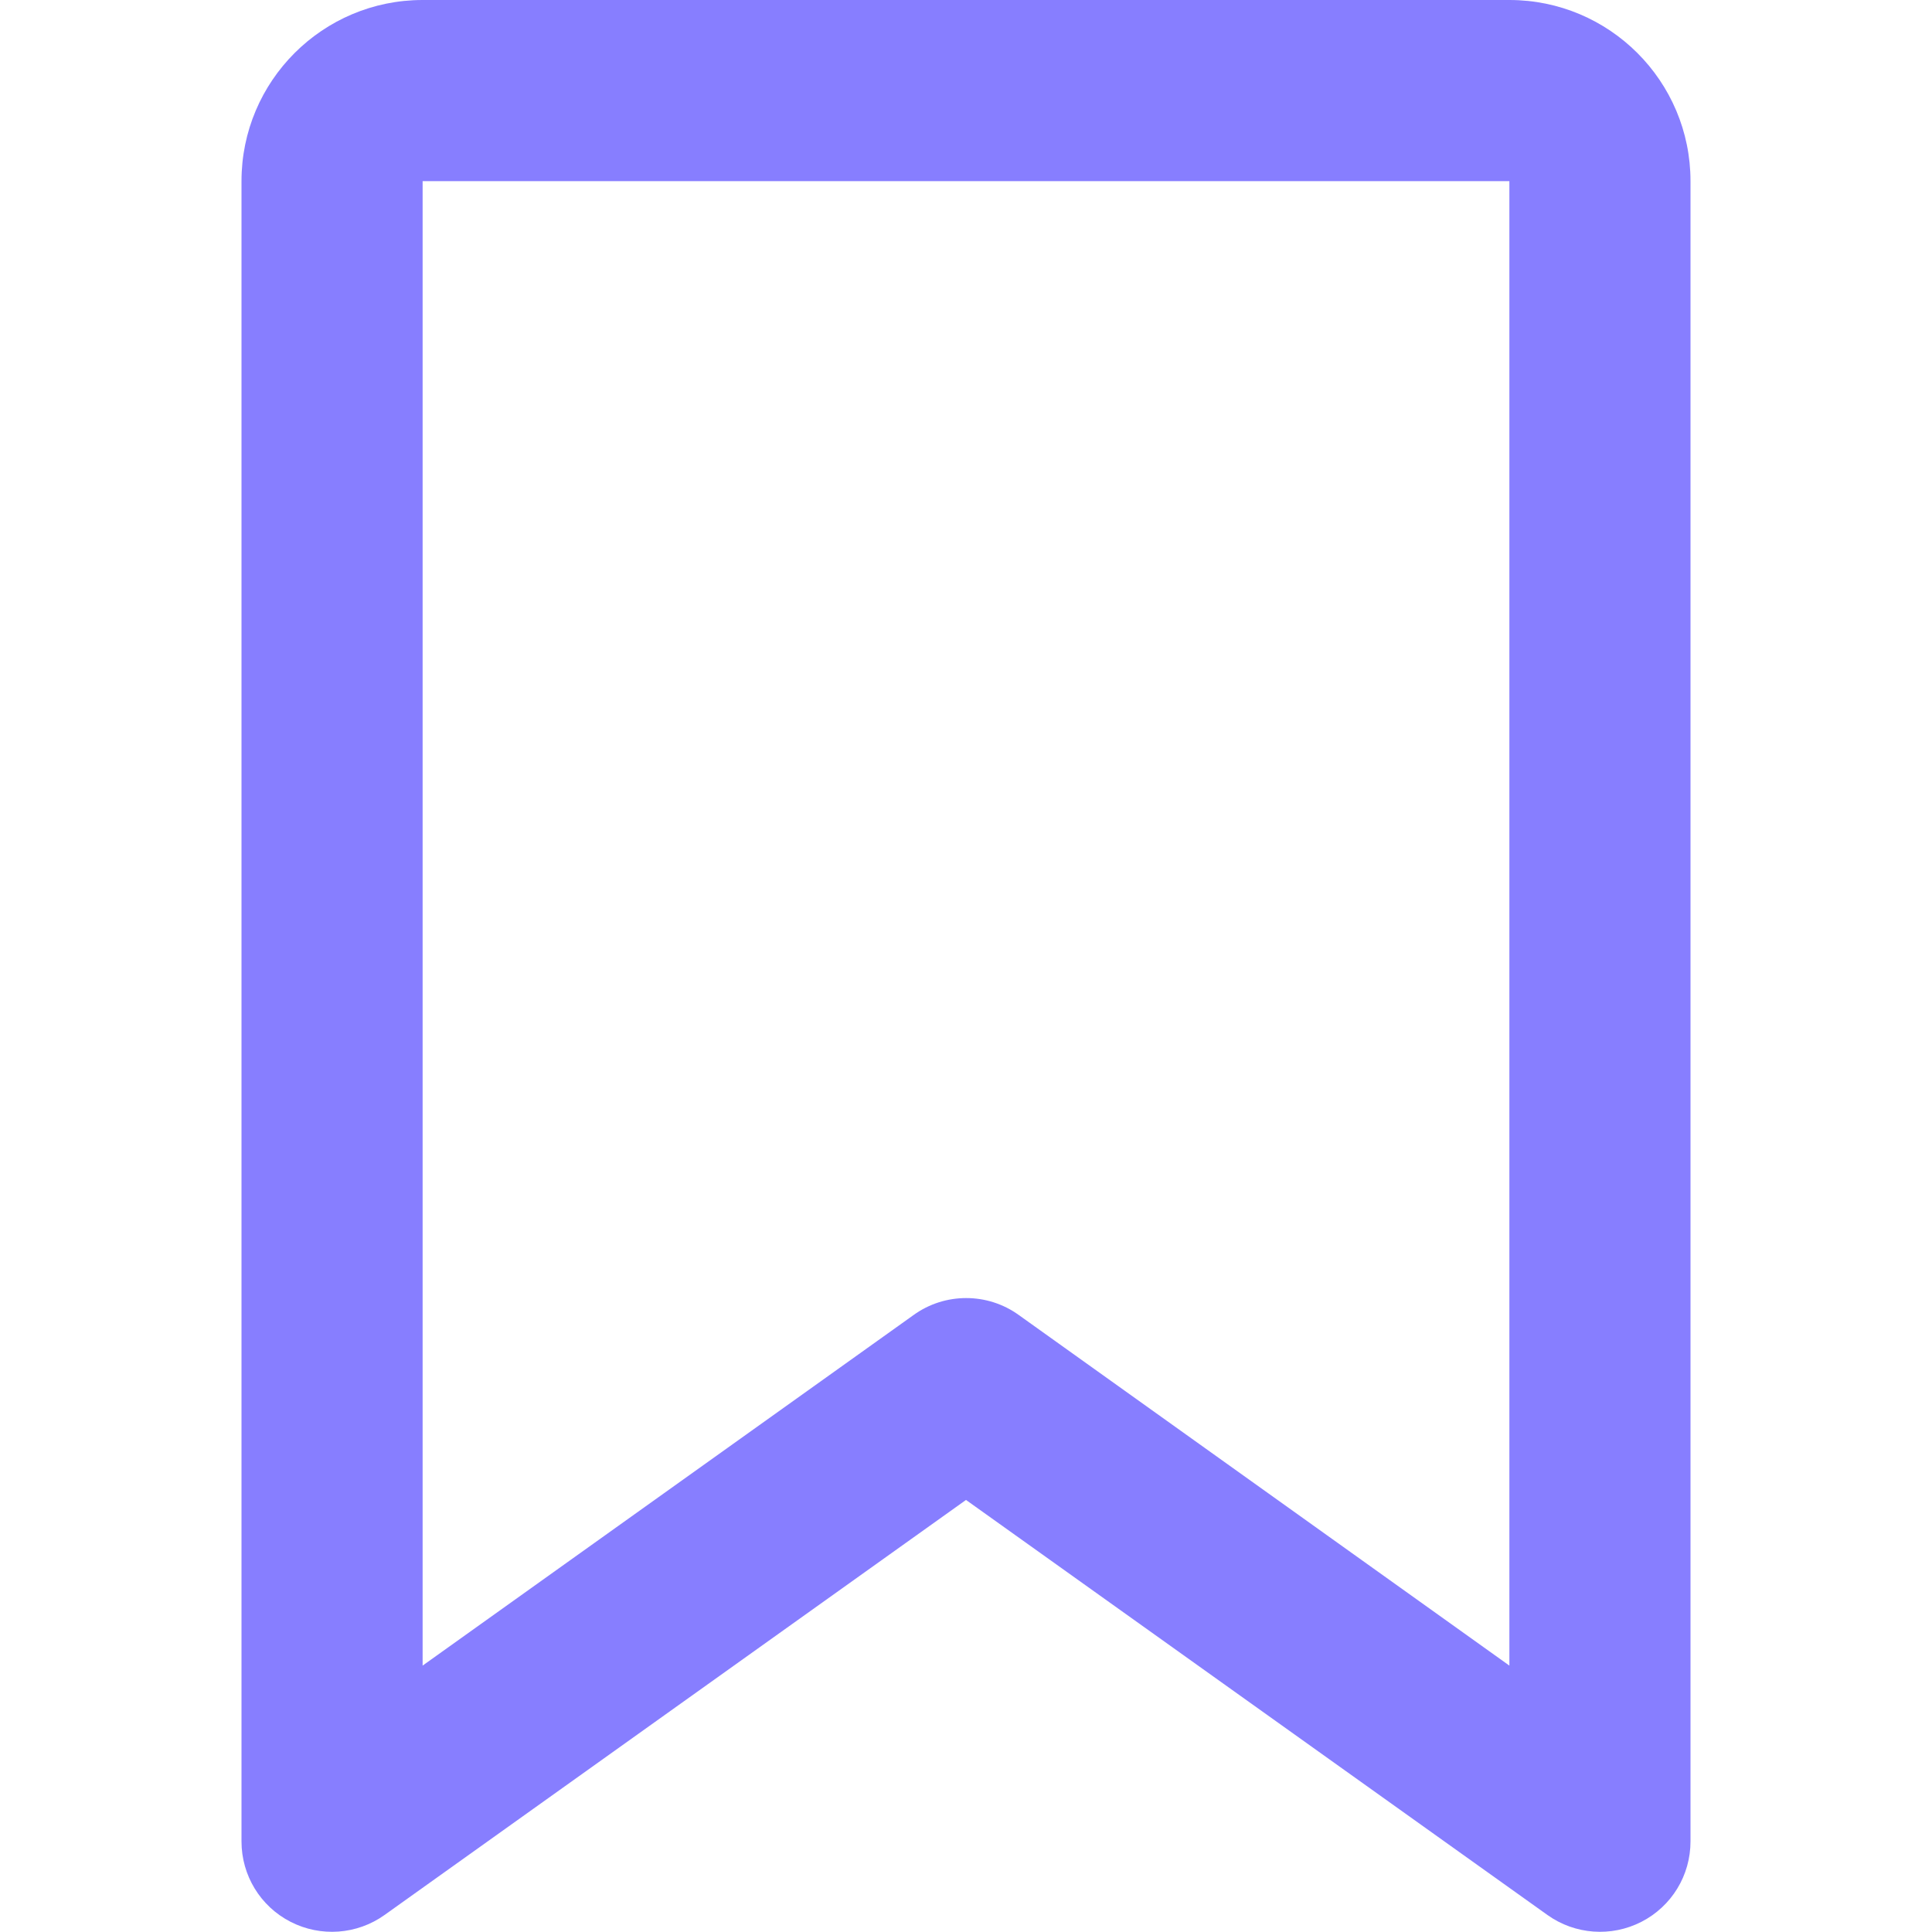
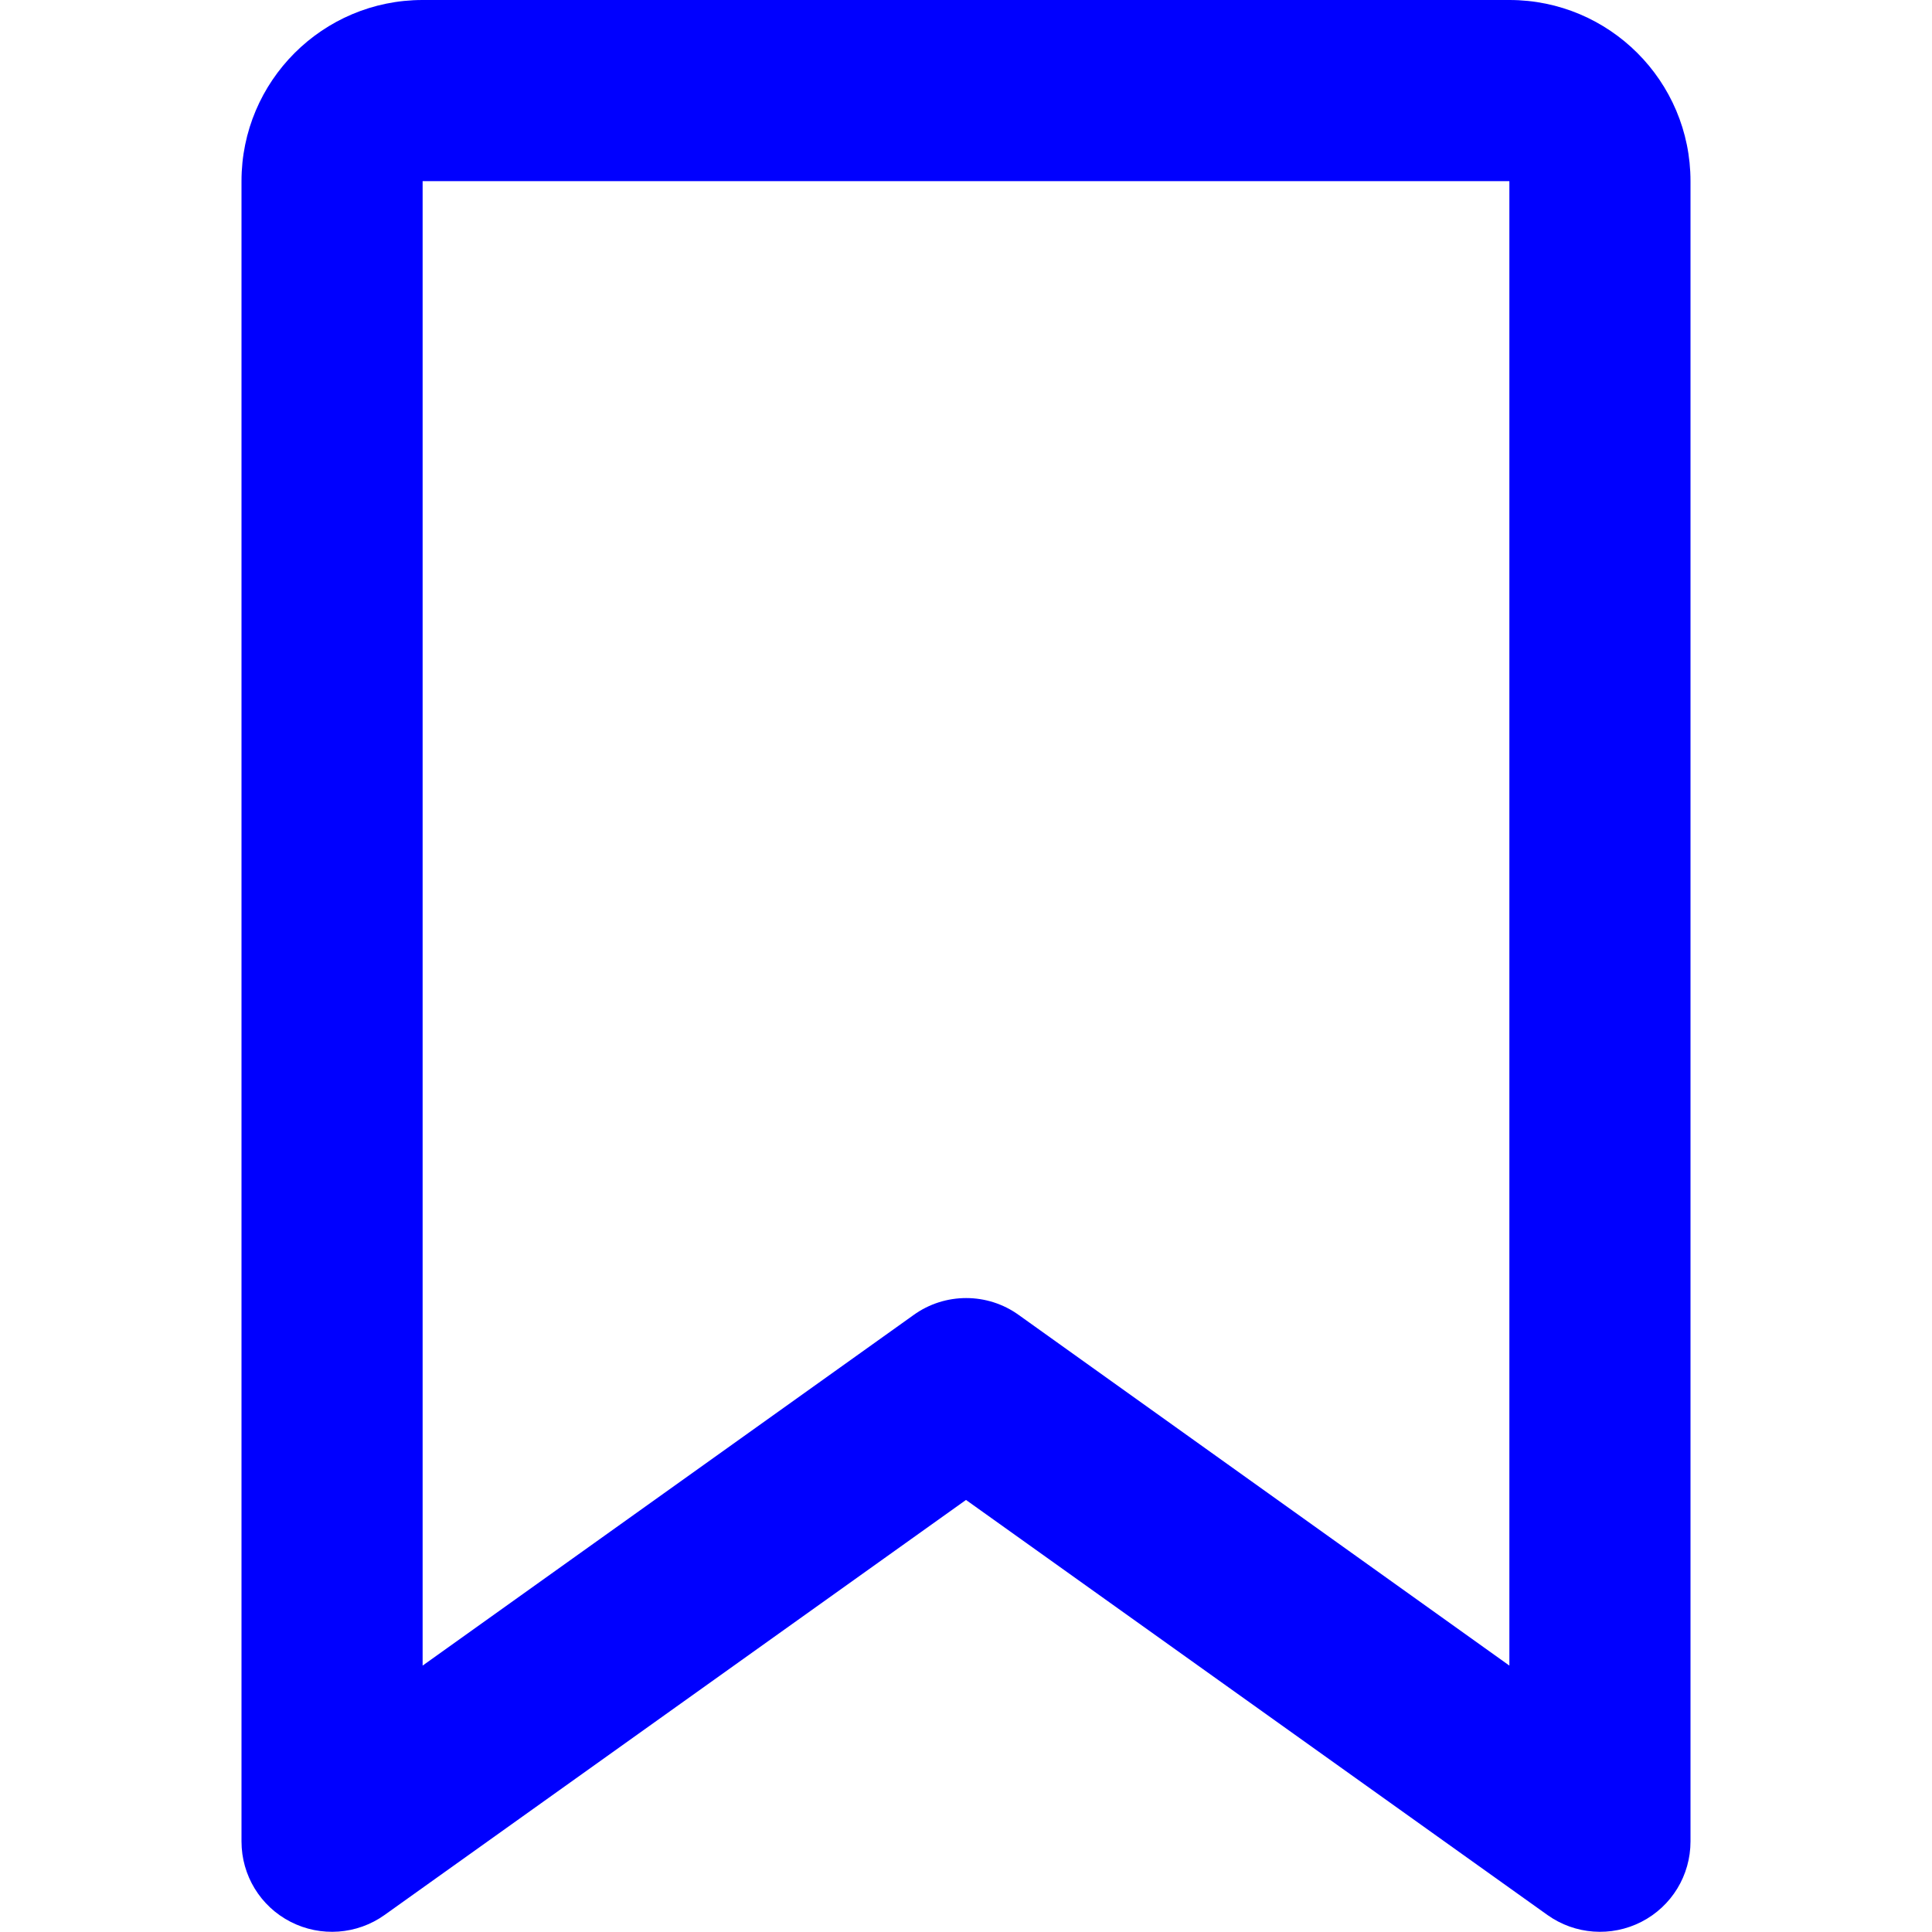
<svg xmlns="http://www.w3.org/2000/svg" height="24" width="24" viewBox="0 0 384 512">
-   <path d="M0 48C0 21.5 21.5 0 48 0l0 48V441.4l130.1-92.9c8.3-6 19.6-6 27.9 0L336 441.4V48H48V0H336c26.5 0 48 21.5 48 48V488c0 9-5 17.2-13 21.3s-17.6 3.4-24.9-1.8L192 397.5 37.9 507.5c-7.3 5.2-16.9 5.9-24.9 1.8S0 497 0 488V48z" fill="#877EFF" />
+   <path d="M0 48C0 21.5 21.5 0 48 0l0 48V441.4l130.1-92.9c8.3-6 19.6-6 27.9 0L336 441.4V48H48V0H336c26.5 0 48 21.5 48 48V488c0 9-5 17.2-13 21.3s-17.6 3.4-24.9-1.8L192 397.5 37.9 507.5c-7.3 5.2-16.9 5.9-24.9 1.8S0 497 0 488V48z" fill="blue" />
</svg>
